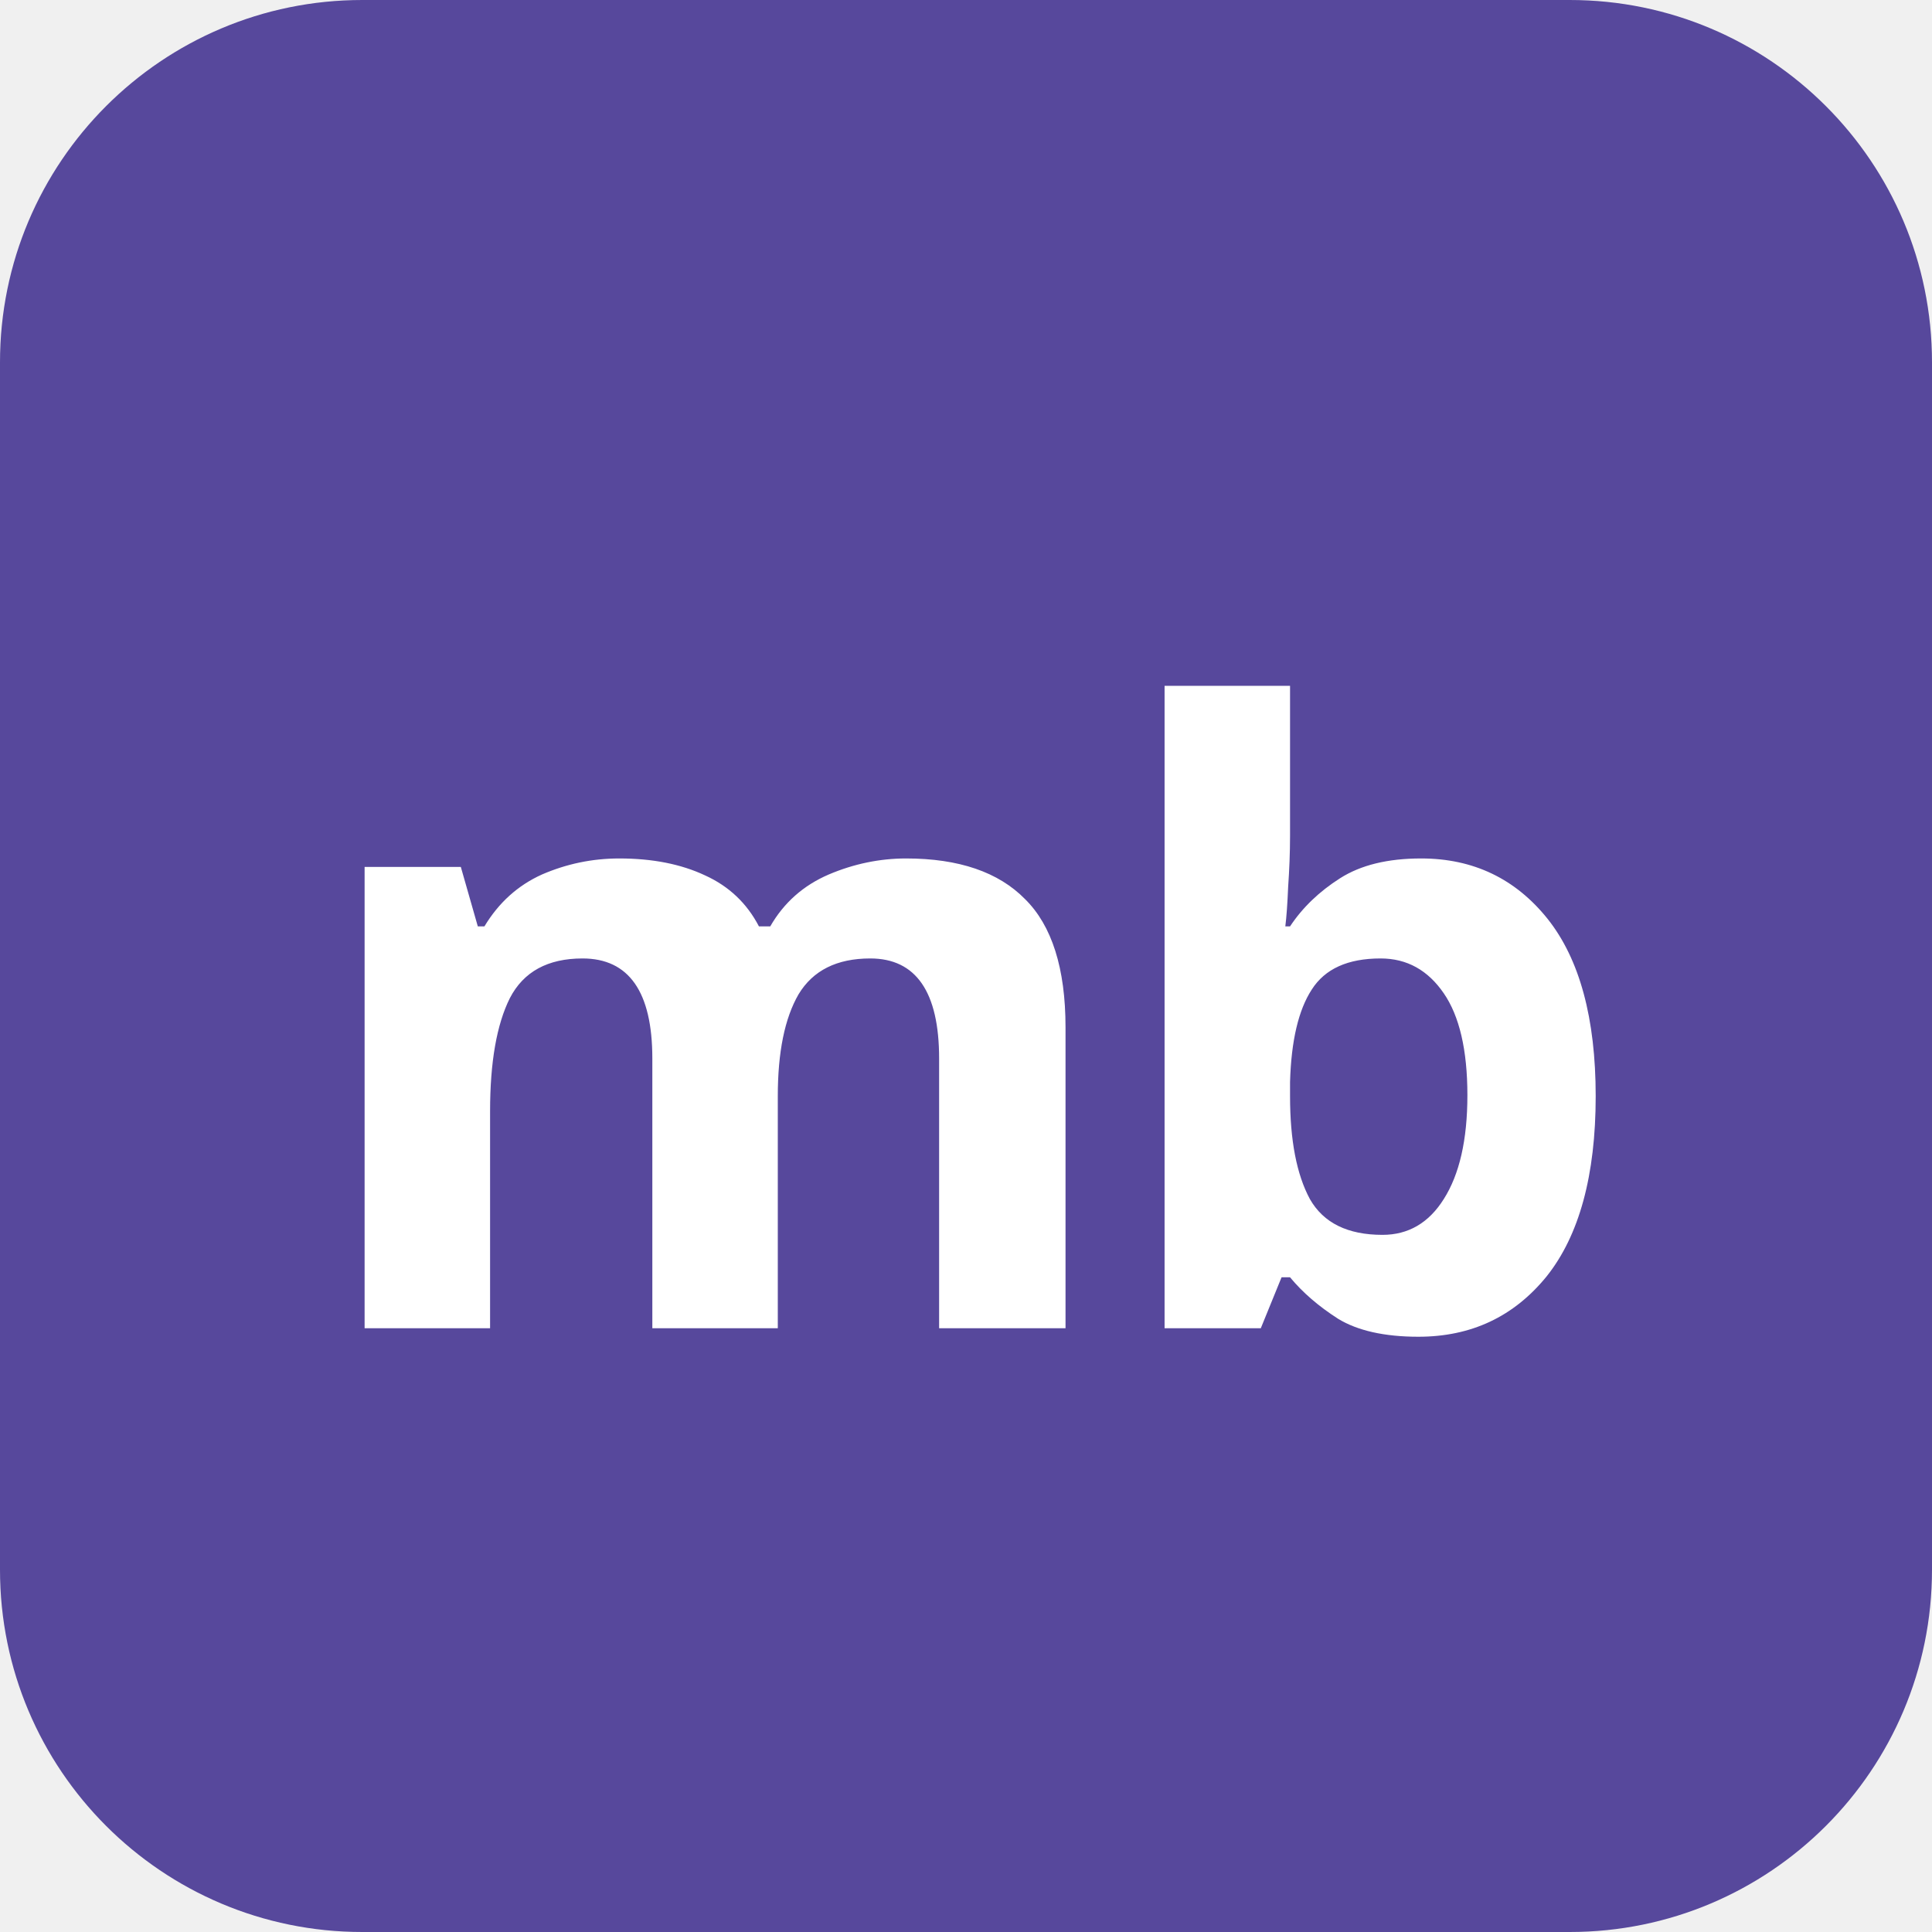
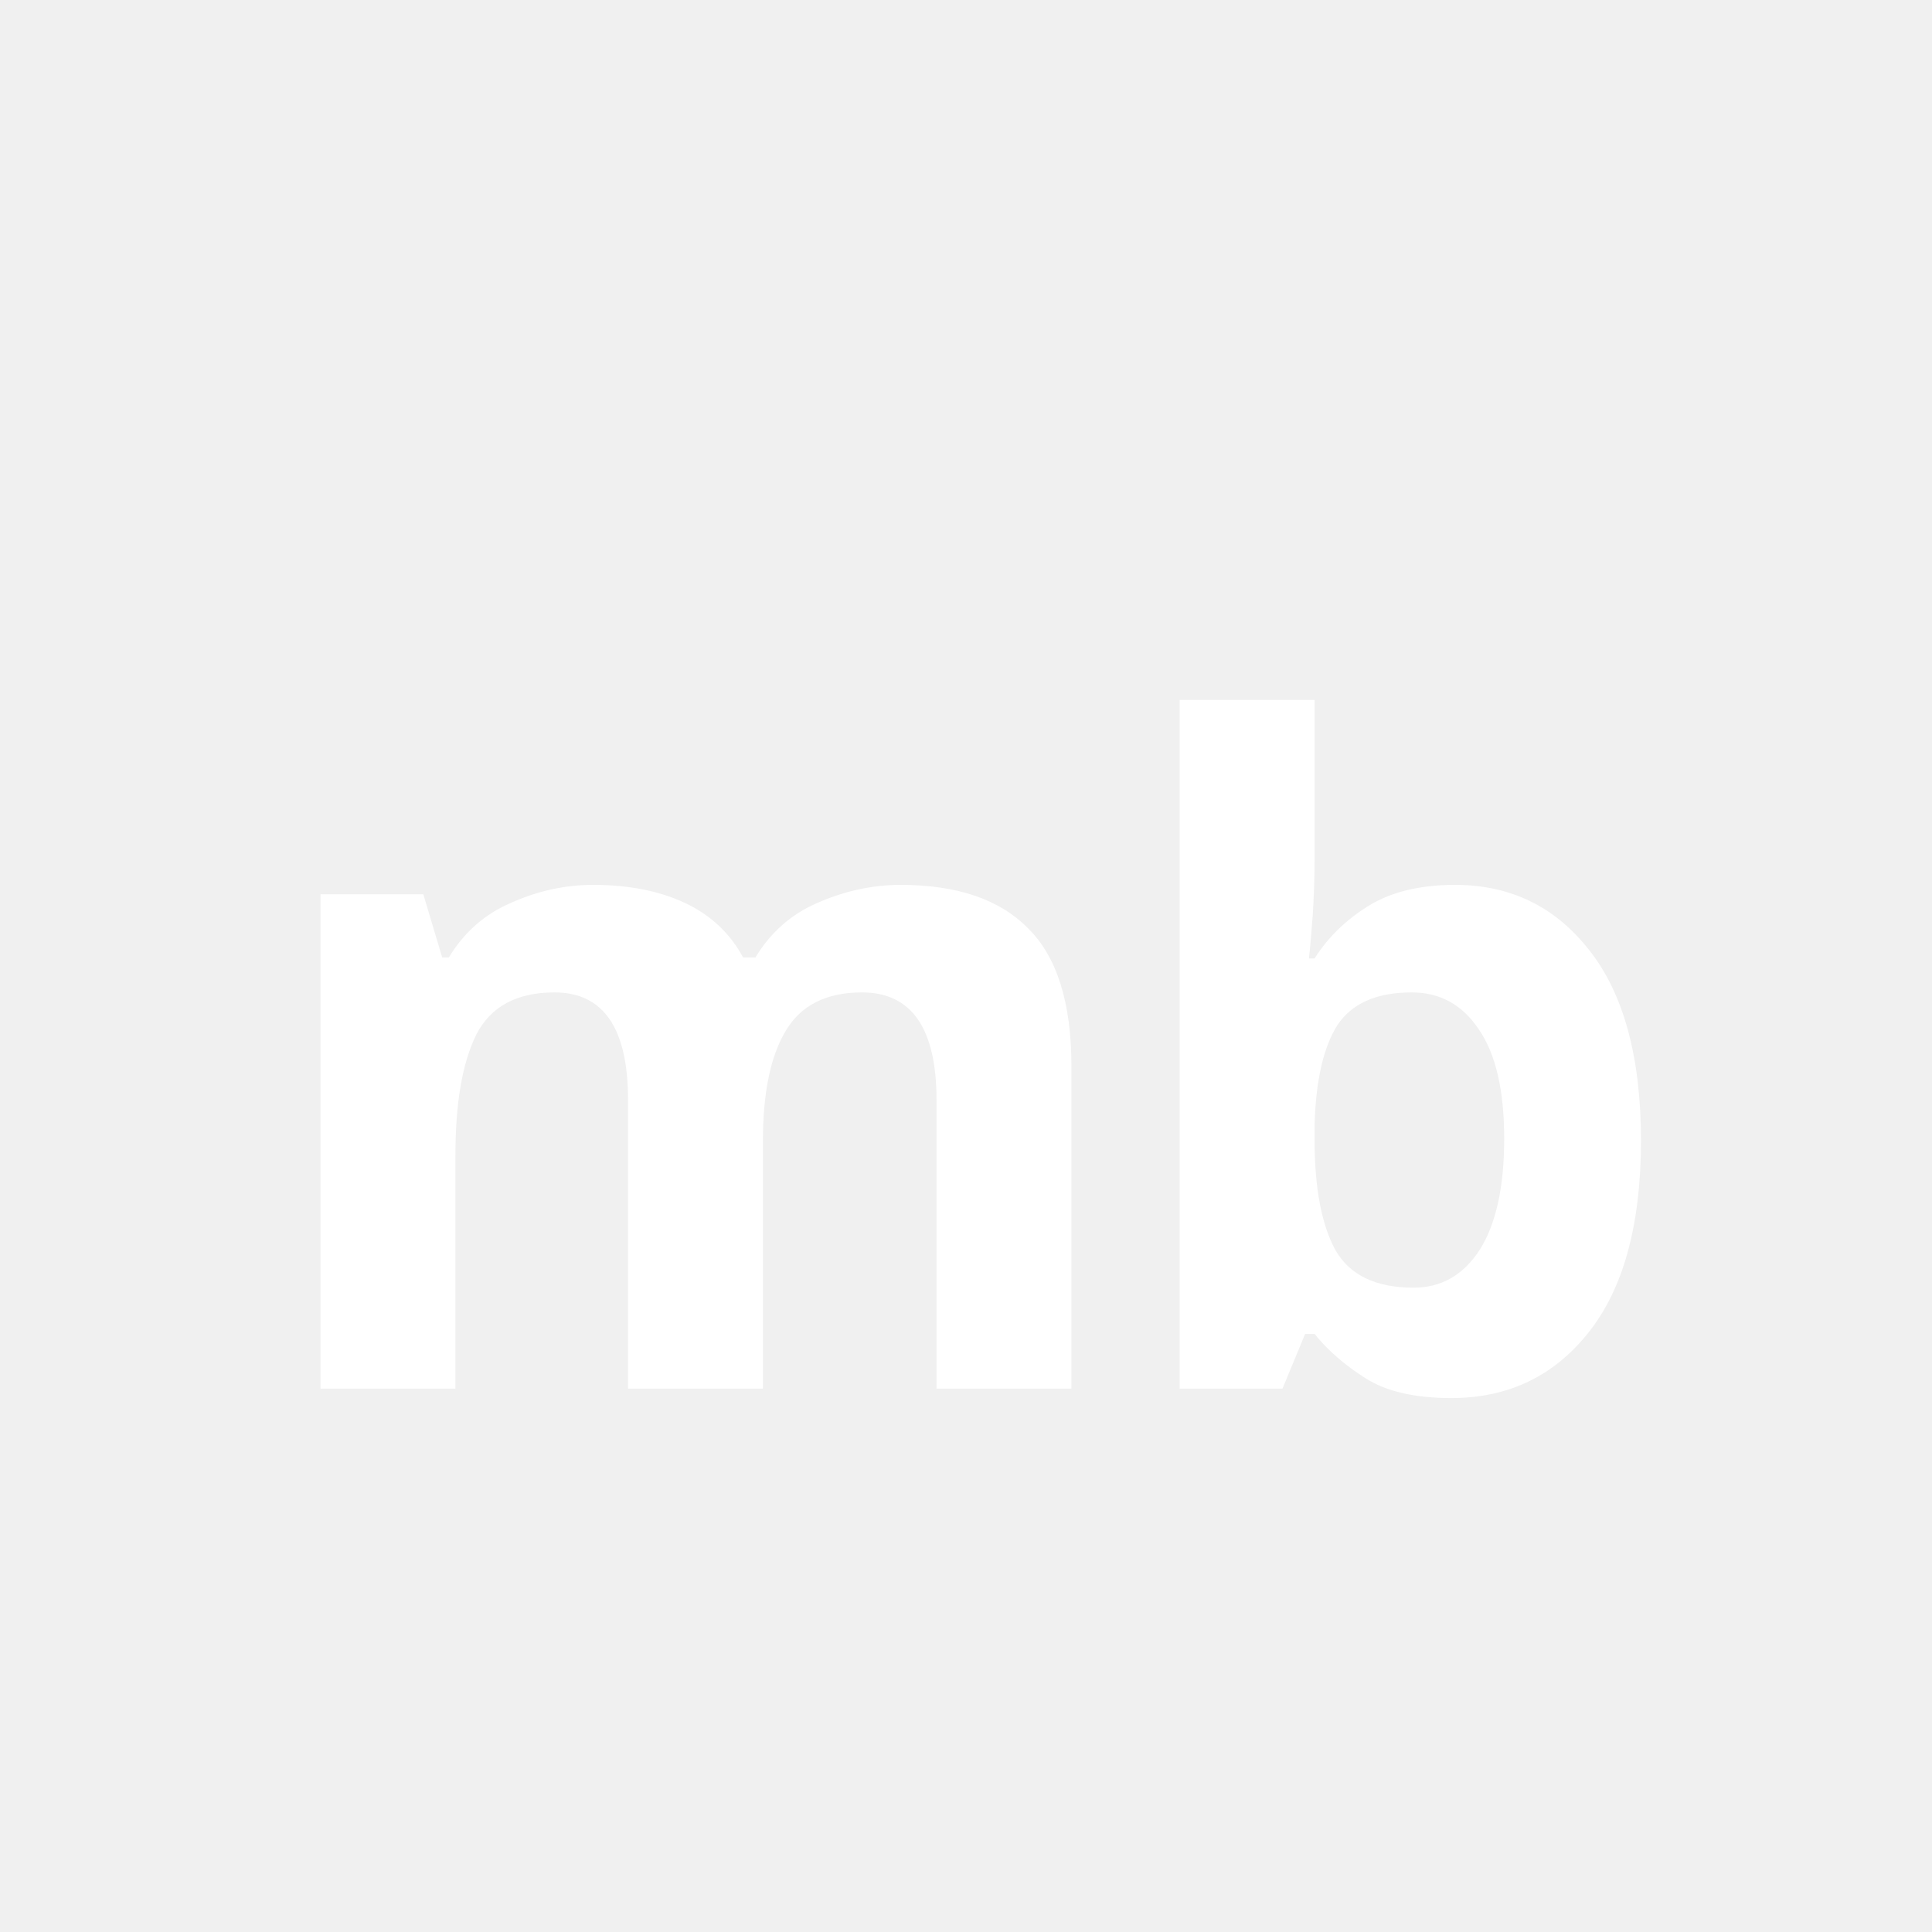
<svg xmlns="http://www.w3.org/2000/svg" viewBox="0 0 32 32">
-   <rect width="32" height="32" rx="6" fill="#57489c" />
-   <text x="16" y="22" text-anchor="middle" font-family="sans-serif" font-weight="700" font-size="14" fill="#ffffff" letter-spacing="-0.5">mb</text>
+   <text x="16" y="23" text-anchor="middle" font-family="sans-serif" font-weight="700" font-size="15" fill="#ffffff" letter-spacing="-0.5">mb</text>
</svg>
